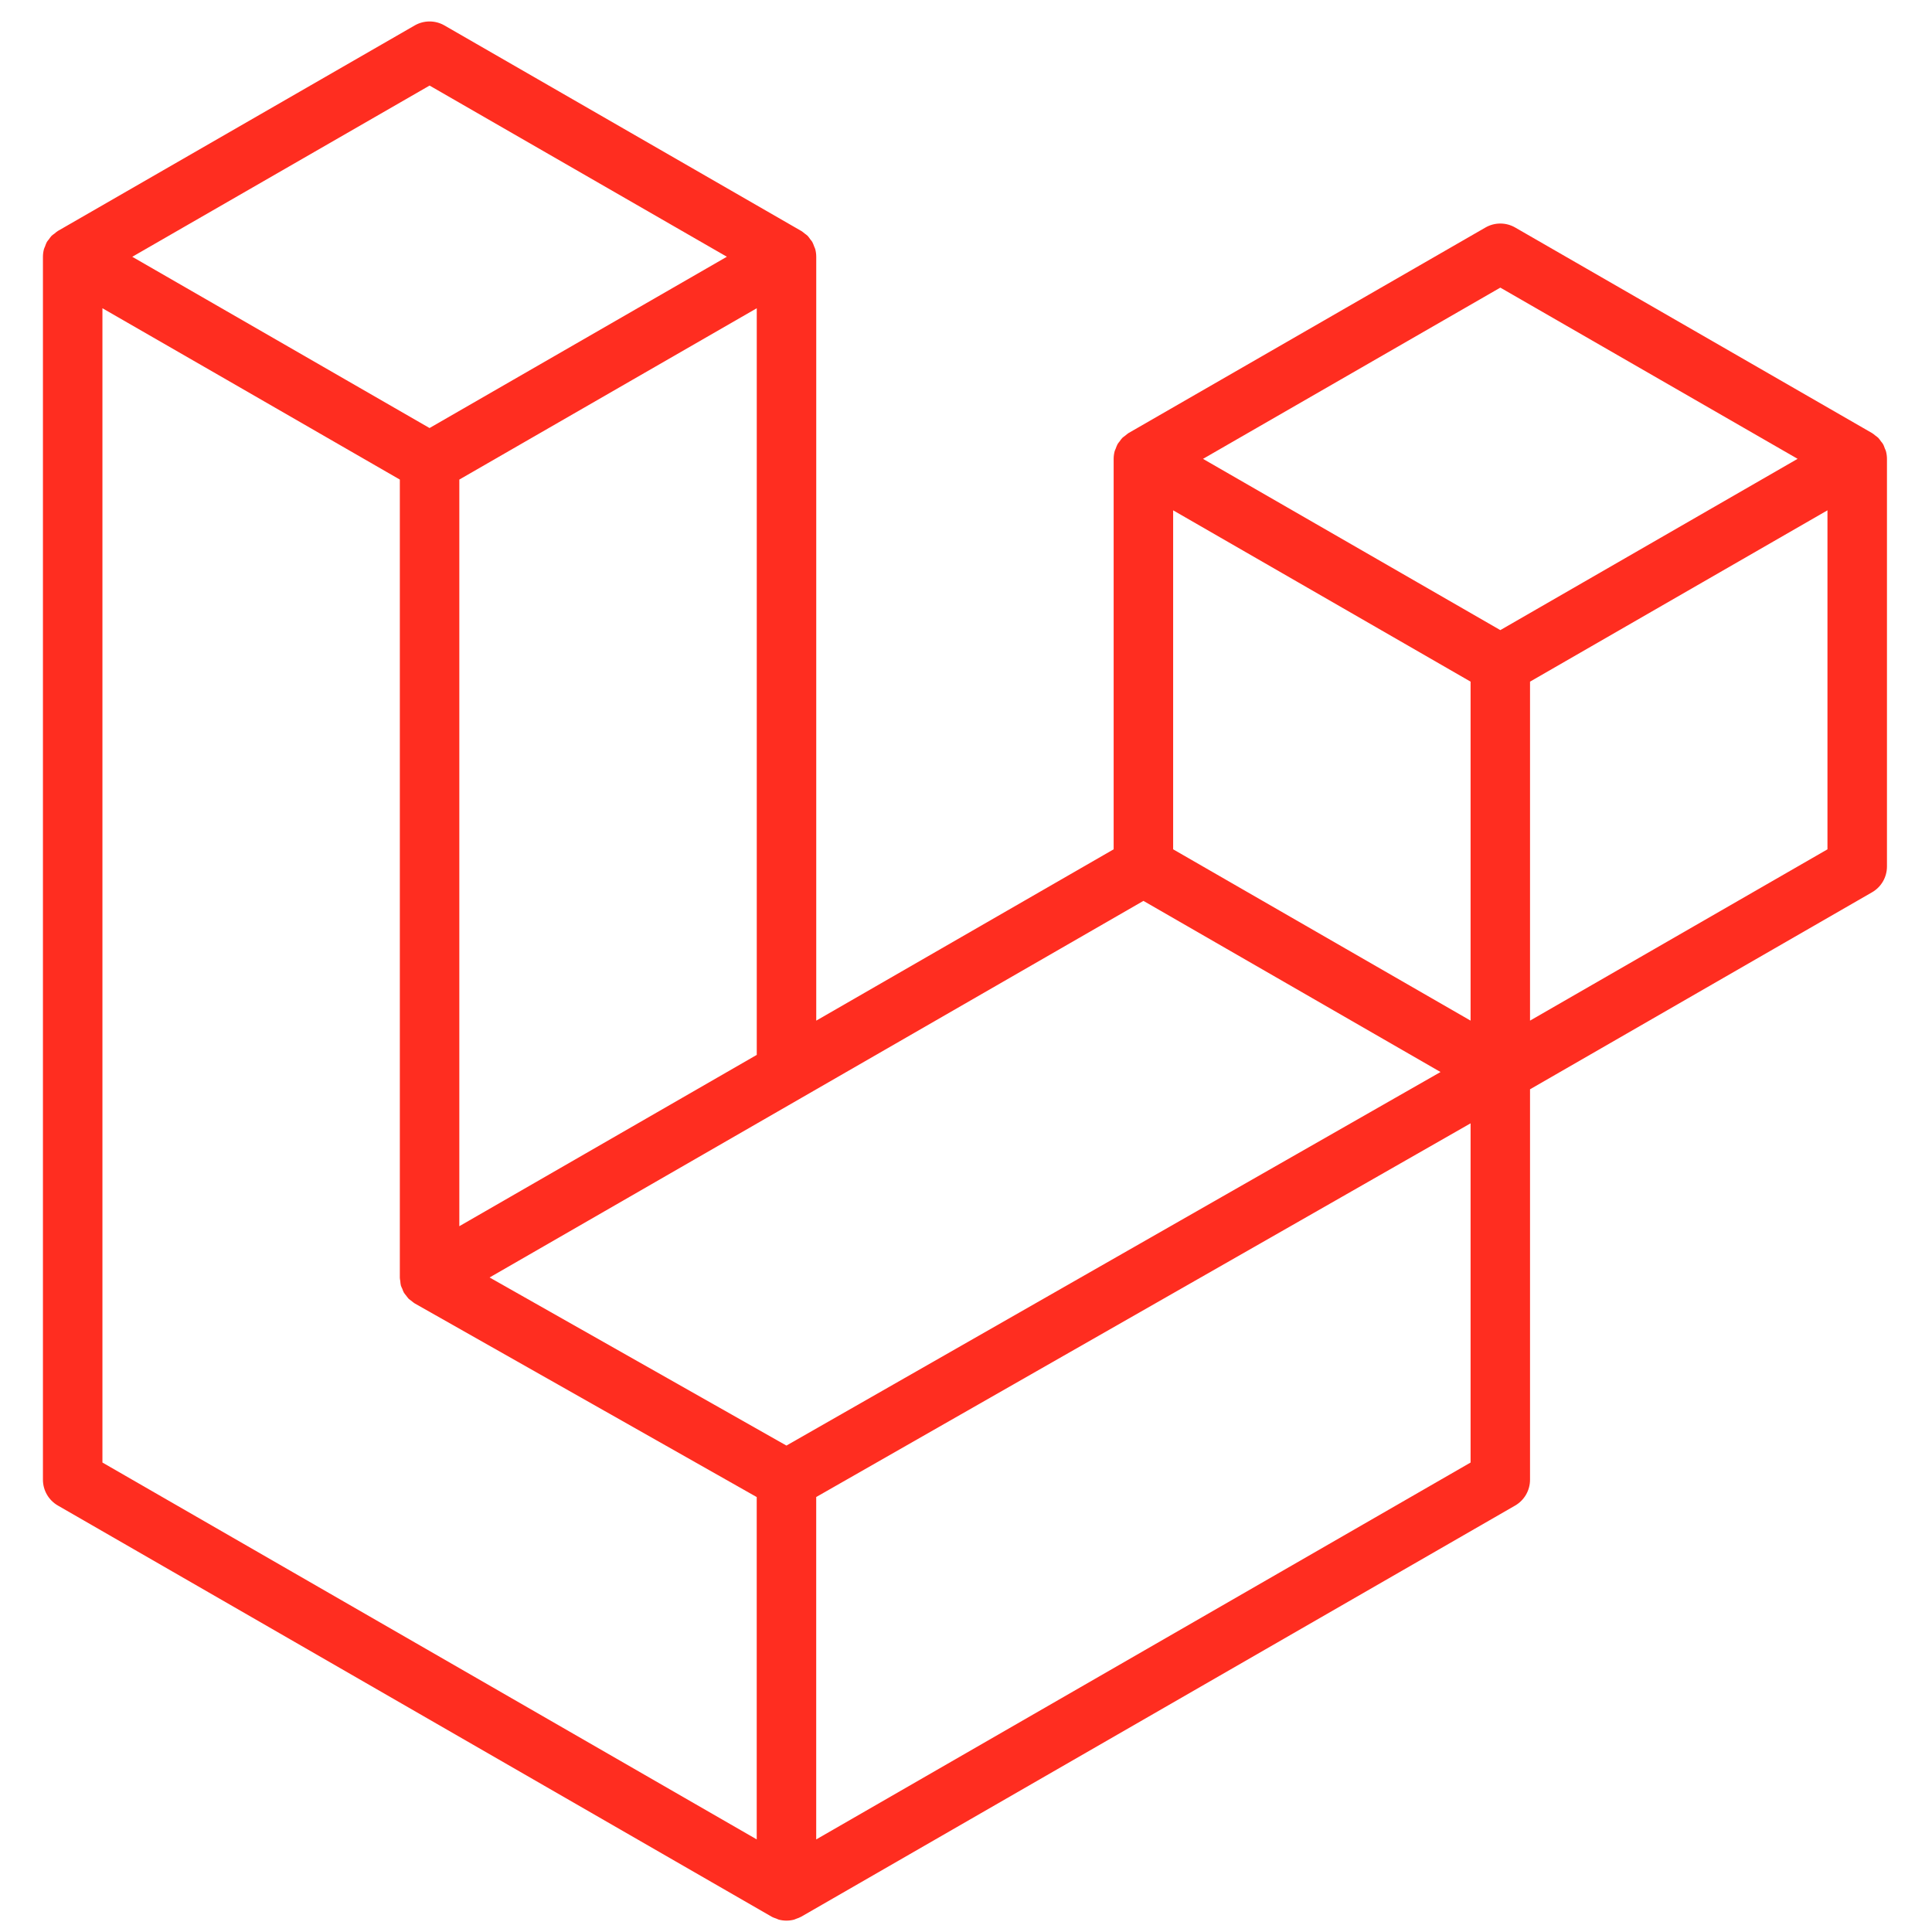
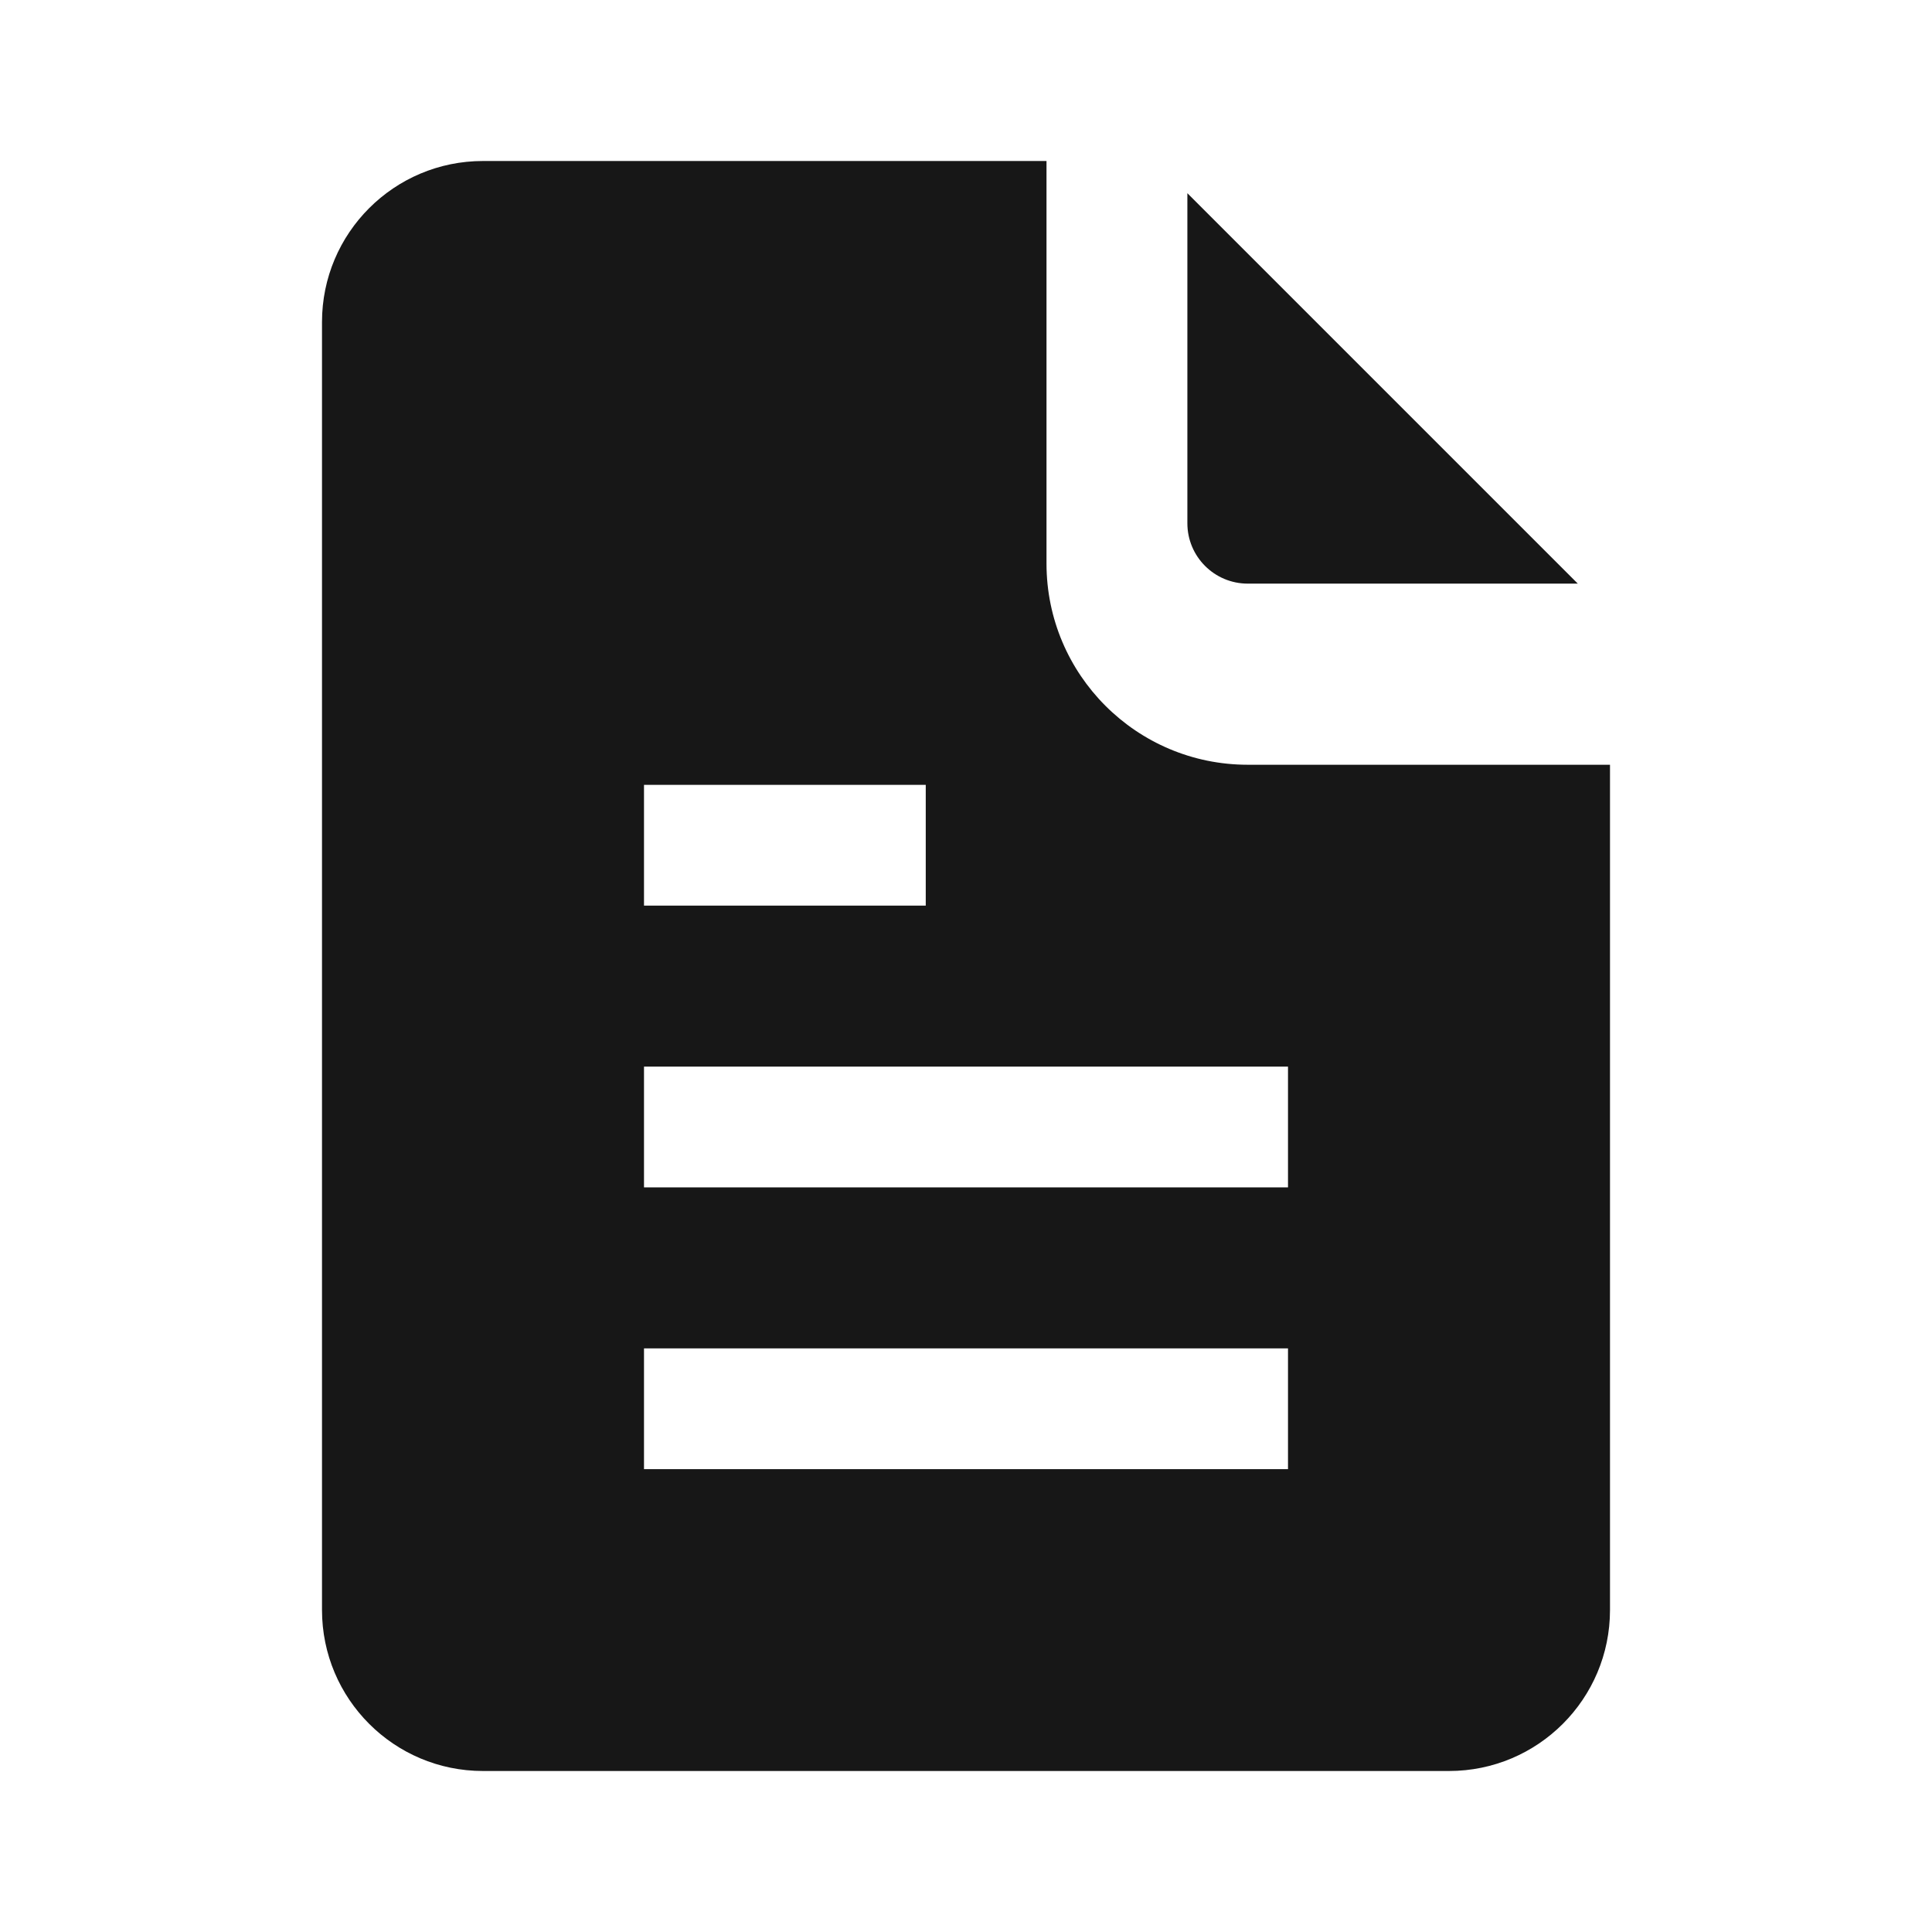
- <svg xmlns="http://www.w3.org/2000/svg" width="166" height="166" viewBox="0 0 166 166" fill="none">
-   <path fill-rule="evenodd" clip-rule="evenodd" d="M162.041 38.759C162.099 38.977 162.129 39.201 162.13 39.426V74.452C162.13 74.902 162.011 75.344 161.786 75.733C161.561 76.122 161.237 76.444 160.847 76.668L131.462 93.594V127.141C131.462 128.054 130.977 128.897 130.186 129.357L68.847 164.683C68.707 164.763 68.554 164.814 68.401 164.868C68.343 164.887 68.289 164.922 68.228 164.938C67.8 165.051 67.349 165.051 66.92 164.938C66.85 164.919 66.786 164.881 66.719 164.855C66.579 164.804 66.432 164.76 66.298 164.683L4.972 129.357C4.583 129.133 4.259 128.81 4.034 128.421C3.808 128.032 3.69 127.591 3.689 127.141L3.689 22.063C3.689 21.834 3.721 21.61 3.779 21.393C3.798 21.32 3.843 21.253 3.868 21.179C3.916 21.045 3.961 20.908 4.031 20.783C4.079 20.7 4.149 20.633 4.206 20.557C4.28 20.454 4.347 20.349 4.433 20.26C4.506 20.186 4.602 20.132 4.685 20.068C4.778 19.992 4.861 19.909 4.966 19.848L35.633 2.185C36.022 1.961 36.462 1.844 36.91 1.844C37.358 1.844 37.798 1.961 38.186 2.185L68.851 19.848H68.857C68.959 19.912 69.045 19.992 69.138 20.065C69.221 20.129 69.313 20.186 69.387 20.257C69.476 20.349 69.54 20.454 69.616 20.557C69.671 20.633 69.744 20.7 69.789 20.783C69.862 20.911 69.904 21.045 69.955 21.179C69.98 21.253 70.025 21.32 70.044 21.396C70.103 21.614 70.133 21.838 70.133 22.063V87.694L95.686 72.974V39.423C95.686 39.2 95.718 38.973 95.775 38.759C95.798 38.683 95.839 38.615 95.865 38.542C95.916 38.408 95.96 38.271 96.031 38.146C96.079 38.063 96.149 37.996 96.203 37.92C96.279 37.818 96.343 37.712 96.433 37.623C96.506 37.549 96.599 37.495 96.681 37.431C96.777 37.355 96.86 37.272 96.962 37.211L127.633 19.548C128.021 19.324 128.461 19.206 128.91 19.206C129.358 19.206 129.798 19.324 130.186 19.548L160.85 37.211C160.959 37.275 161.042 37.355 161.137 37.428C161.217 37.492 161.31 37.549 161.383 37.62C161.473 37.712 161.536 37.818 161.613 37.92C161.67 37.996 161.741 38.063 161.785 38.146C161.859 38.271 161.9 38.408 161.951 38.542C161.98 38.615 162.021 38.683 162.041 38.759ZM157.018 72.974V43.848L146.287 50.028L131.462 58.568V87.694L157.021 72.974H157.018ZM126.354 125.663V96.518L111.771 104.85L70.13 128.626V158.046L126.354 125.663ZM8.801 26.485V125.663L65.018 158.043V128.629L35.649 112L35.64 111.994L35.627 111.988C35.528 111.93 35.445 111.847 35.353 111.777C35.273 111.713 35.18 111.662 35.11 111.592L35.104 111.582C35.021 111.502 34.963 111.403 34.893 111.314C34.829 111.228 34.753 111.154 34.702 111.065L34.699 111.055C34.641 110.96 34.606 110.845 34.565 110.736C34.523 110.64 34.469 110.551 34.443 110.449C34.411 110.328 34.405 110.197 34.392 110.072C34.379 109.976 34.354 109.881 34.354 109.785V109.778V41.205L19.532 32.662L8.801 26.485ZM36.913 7.35L11.364 22.063L36.907 36.777L62.453 22.06L36.907 7.35H36.913ZM50.2 99.174L65.022 90.637V26.485L54.291 32.665L39.466 41.205V105.357L50.2 99.174ZM128.91 24.713L103.363 39.426L128.91 54.14L154.453 39.423L128.91 24.713ZM126.354 58.568L111.529 50.028L100.798 43.848V72.974L115.619 81.511L126.354 87.694V58.568ZM67.571 124.205L105.042 102.803L123.772 92.109L98.245 77.405L68.854 94.334L42.066 109.762L67.571 124.205Z" fill="#FF2D20" />
+ <svg xmlns="http://www.w3.org/2000/svg" viewBox="0 0 24 24">
+   <style>path{fill:#171717}@media (prefers-color-scheme:dark){path{fill:#fafafa}}</style>
+   <path fill-rule="evenodd" d="M6 2h7v5a2.5 2.5 0 0 0 2.5 2.5H20V20a2 2 0 0 1-2 2H6a2 2 0 0 1-2-2V4a2 2 0 0 1 2-2Zm2 11.25h8v1.5H8Zm0 3.5h8v1.5H8Zm0-7h3.5v1.5H8Z" />
+   <path d="M14.75 2.4 19.6 7.25h-4.1a.75.75 0 0 1-.75-.75Z" />
</svg>
